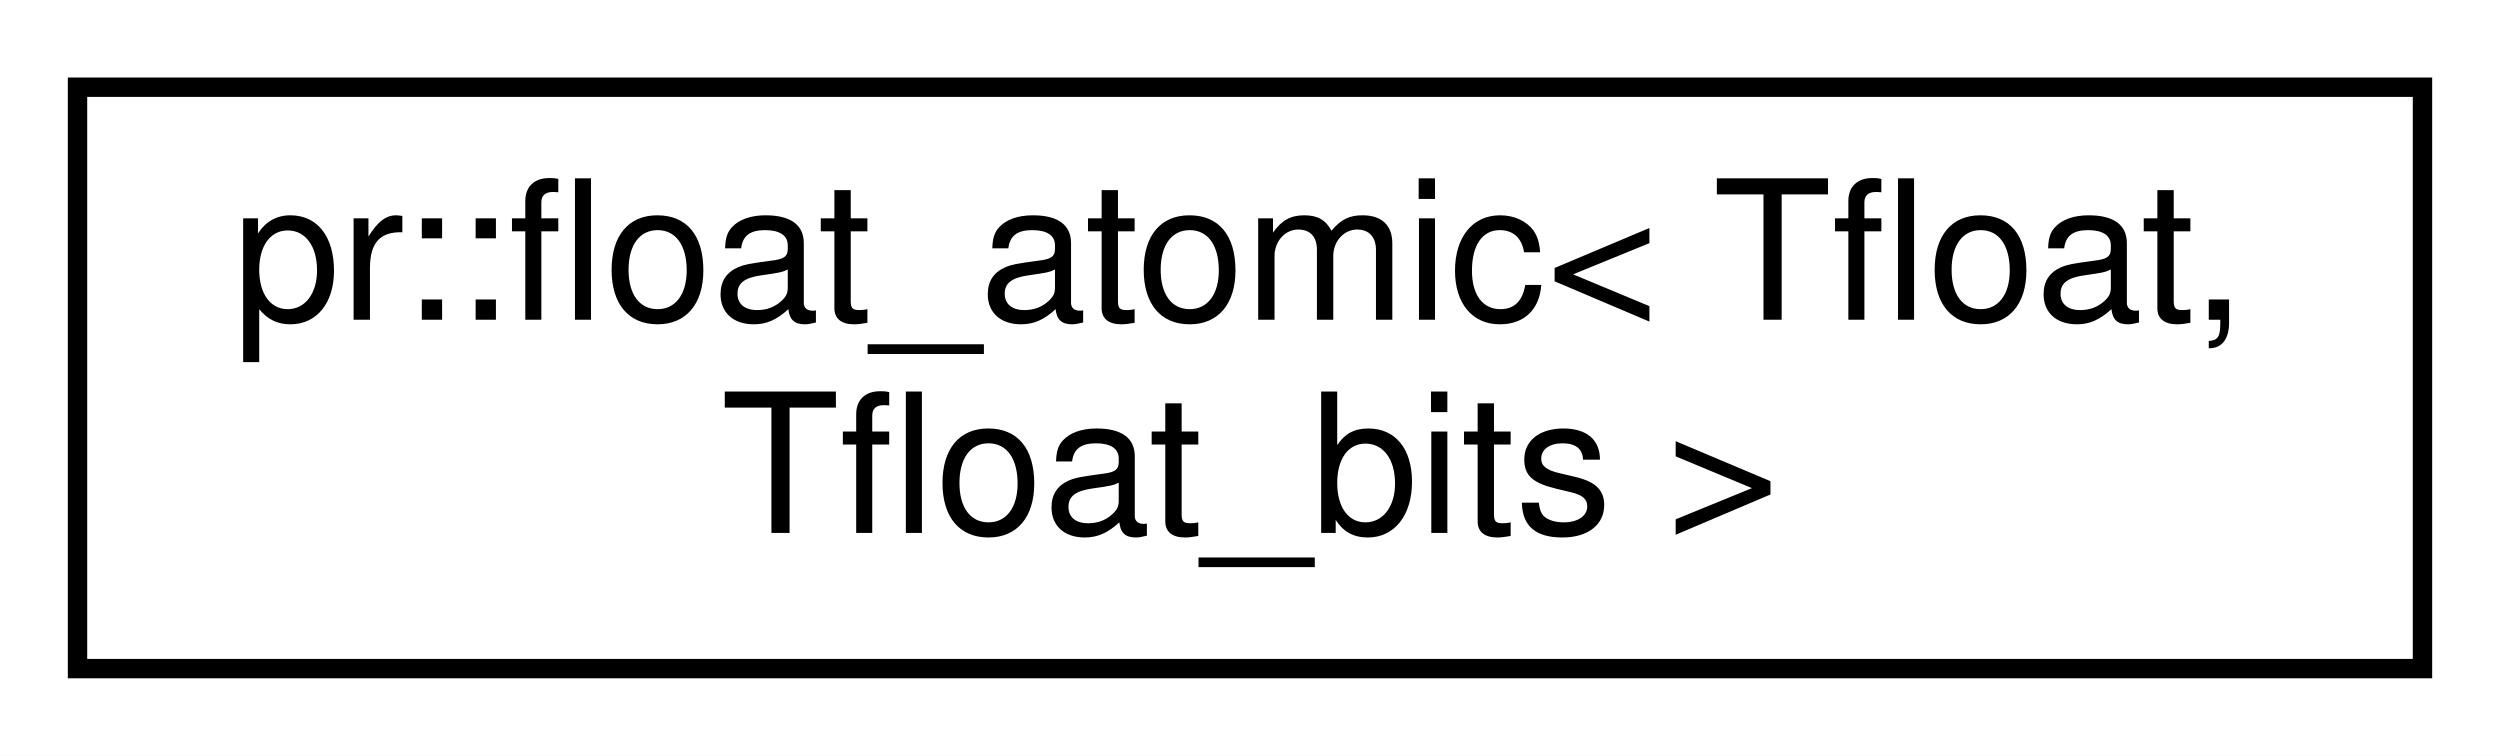
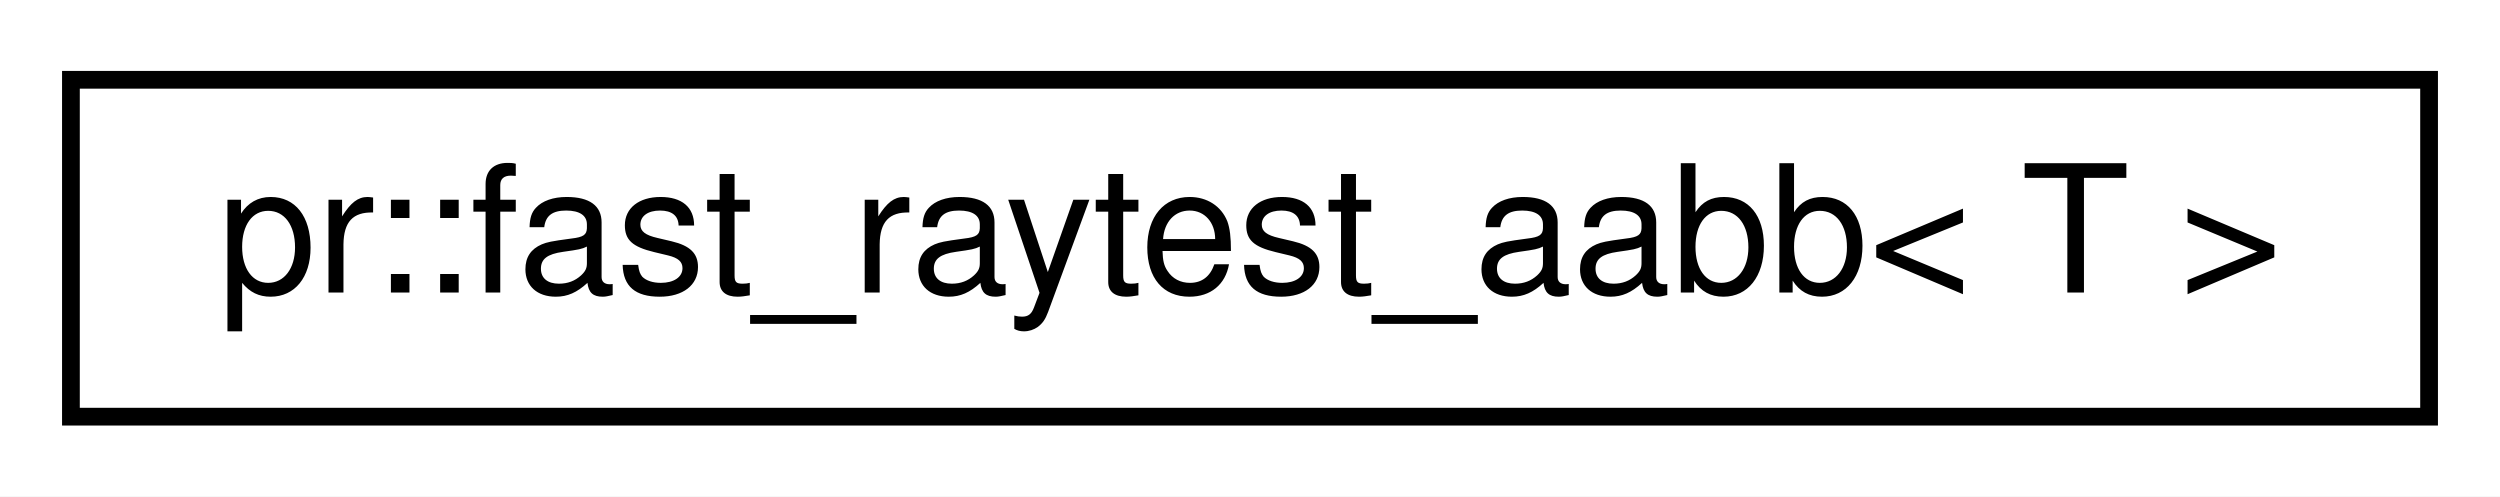
- <svg xmlns="http://www.w3.org/2000/svg" xmlns:xlink="http://www.w3.org/1999/xlink" width="129pt" height="39pt" viewBox="0.00 0.00 129.00 39.00">
-   <g id="graph0" class="graph" transform="scale(1 1) rotate(0) translate(4 35)">
-     <polygon fill="#ffffff" stroke="transparent" points="-4,4 -4,-35 125,-35 125,4 -4,4" />
+ <svg xmlns="http://www.w3.org/2000/svg" xmlns:xlink="http://www.w3.org/1999/xlink" width="141pt" height="28pt" viewBox="0.00 0.00 141.00 28.00">
+   <g id="graph0" class="graph" transform="scale(1 1) rotate(0) translate(4 24)">
+     <polygon fill="#ffffff" stroke="transparent" points="-4,4 -4,-24 137,-24 137,4 -4,4" />
    <g id="node1" class="node">
      <g id="a_node1">
-         <a xlink:href="classpr_1_1float__atomic.html" target="_top" xlink:title="Floating point atomic. ">
-           <polygon fill="#ffffff" stroke="#000000" points="0,-.5 0,-30.5 121,-30.5 121,-.5 0,-.5" />
-           <text text-anchor="start" x="8" y="-18.5" font-family="Helvetica,sans-Serif" font-size="10.00" fill="#000000">pr::float_atomic&lt; Tfloat,</text>
-           <text text-anchor="middle" x="60.5" y="-7.5" font-family="Helvetica,sans-Serif" font-size="10.00" fill="#000000"> Tfloat_bits &gt;</text>
+         <a xlink:href="structpr_1_1fast__raytest__aabb.html" target="_top" xlink:title="Fast ray-test (axis-aligned bounding box). ">
+           <polygon fill="#ffffff" stroke="#000000" points="0,-.5 0,-19.5 133,-19.5 133,-.5 0,-.5" />
+           <text text-anchor="middle" x="66.5" y="-7.5" font-family="Helvetica,sans-Serif" font-size="10.00" fill="#000000">pr::fast_raytest_aabb&lt; T &gt;</text>
        </a>
      </g>
    </g>
  </g>
</svg>
